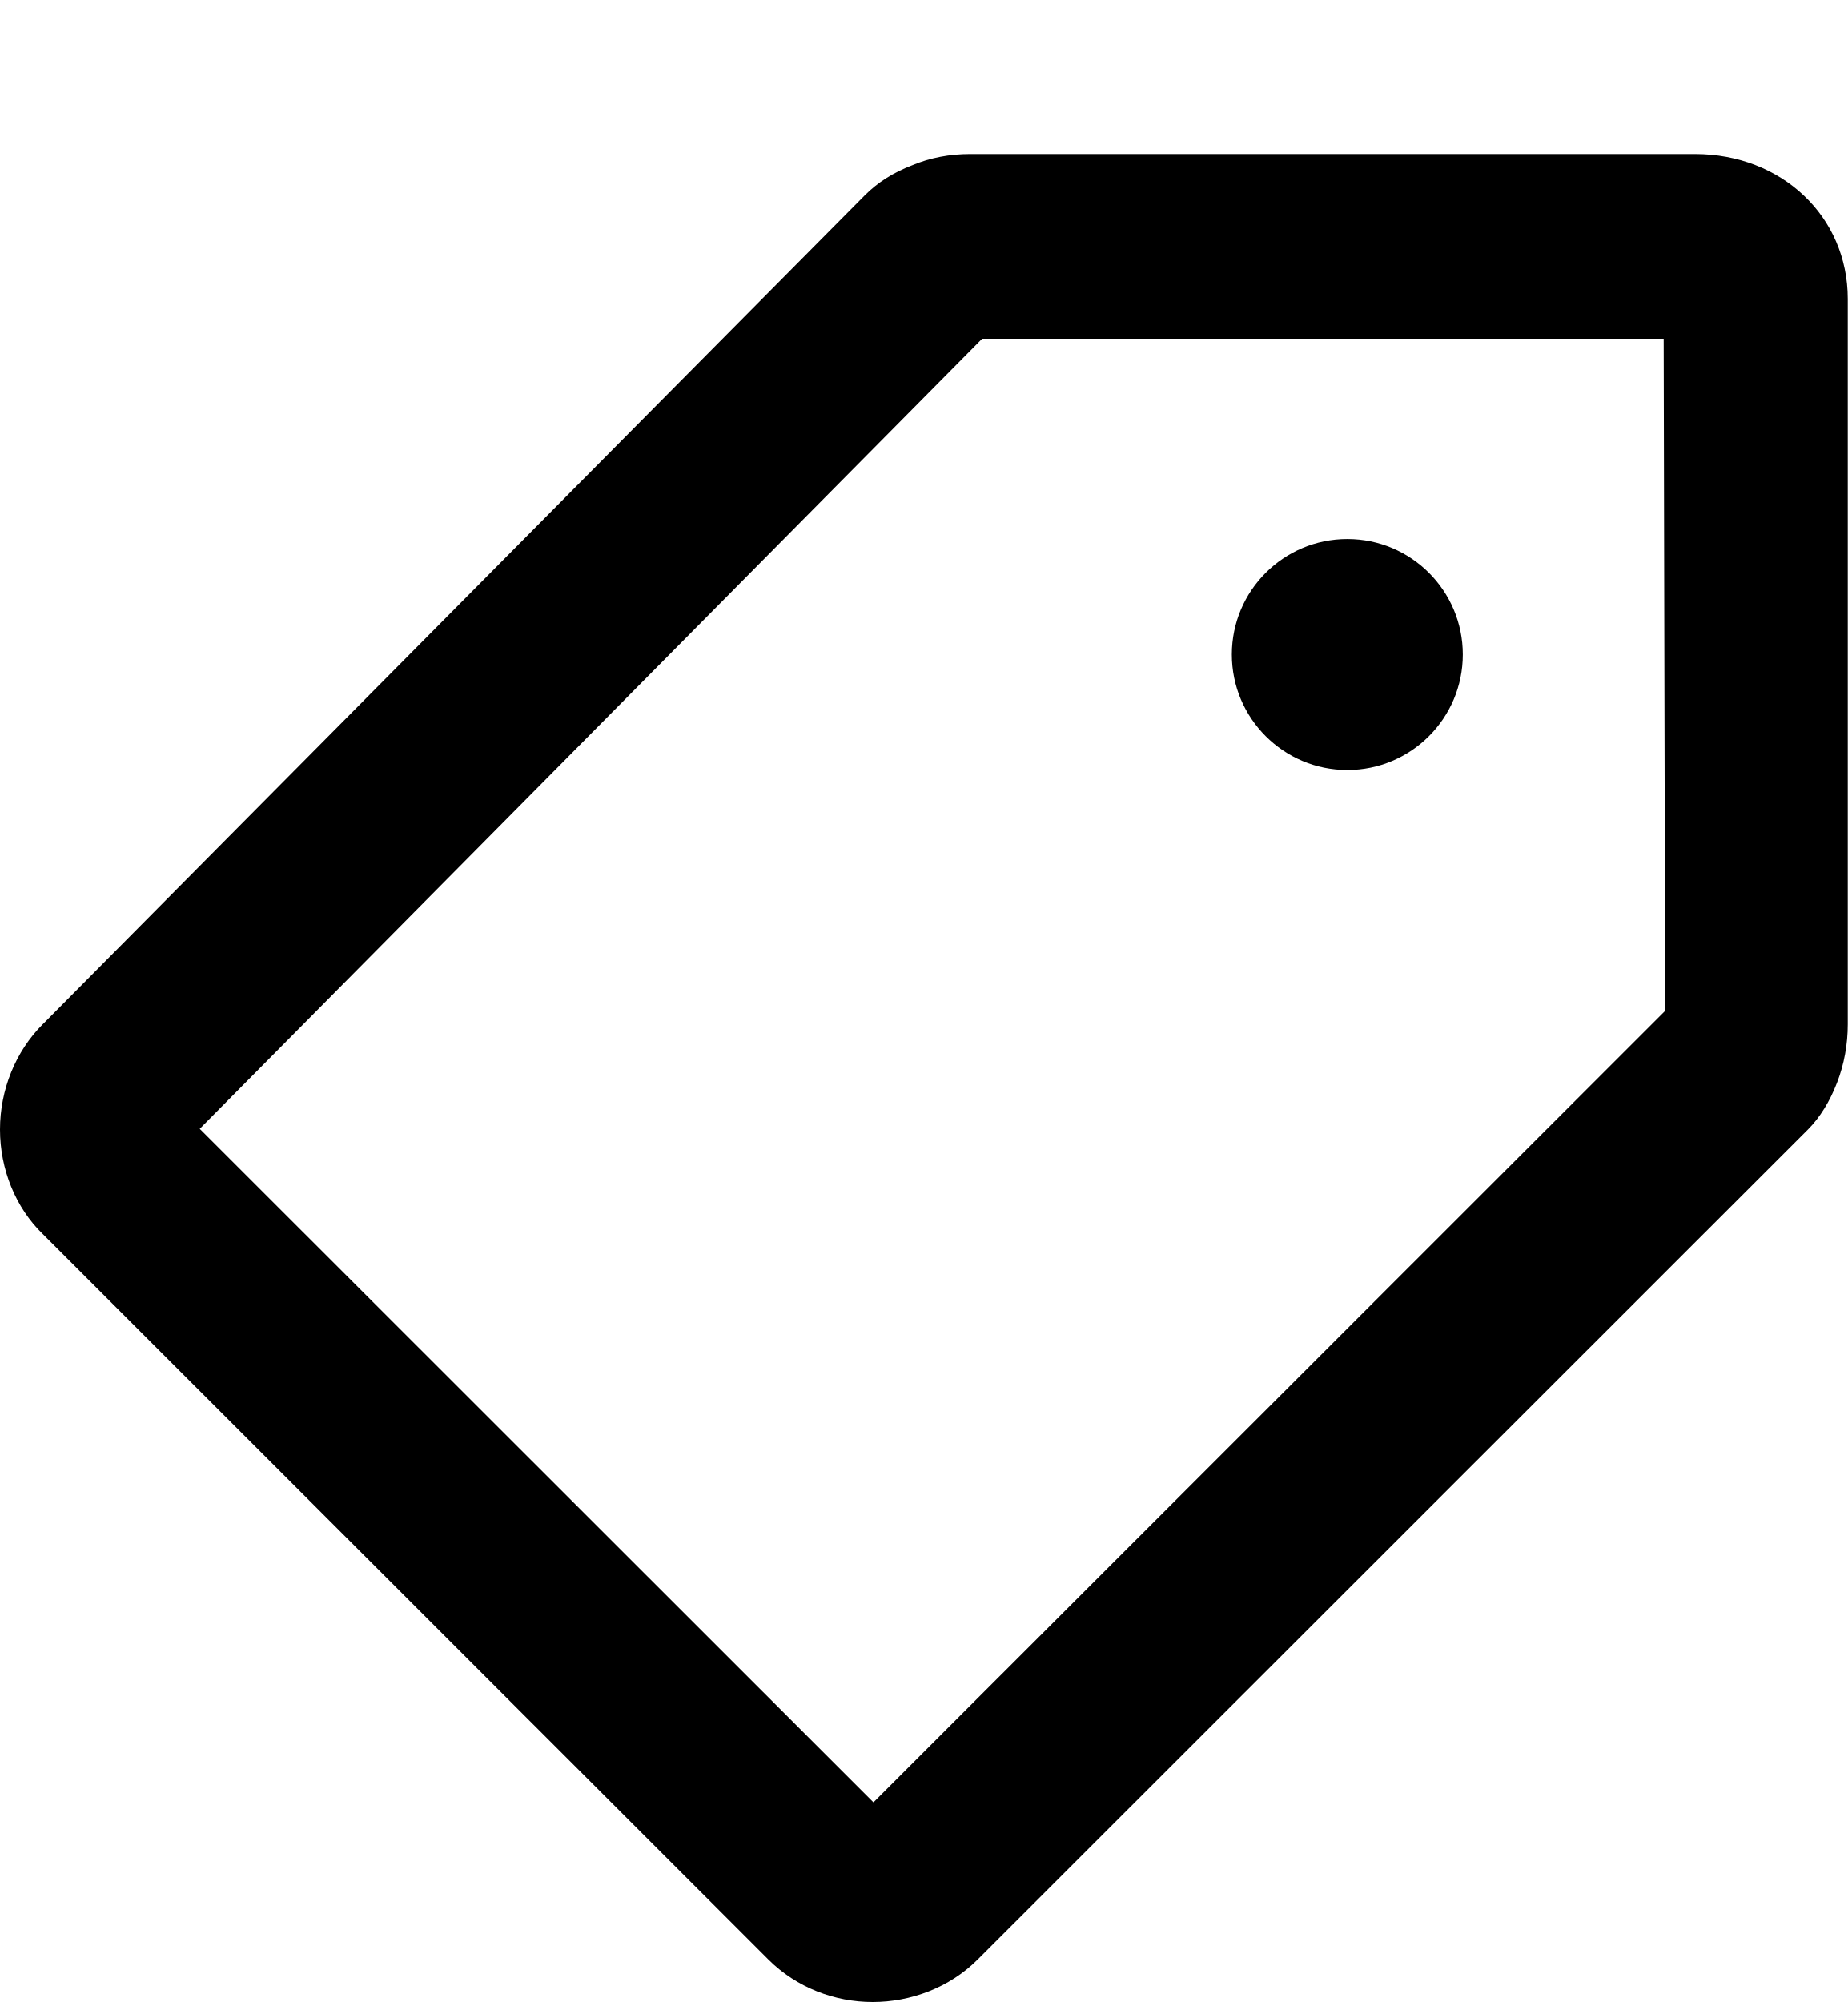
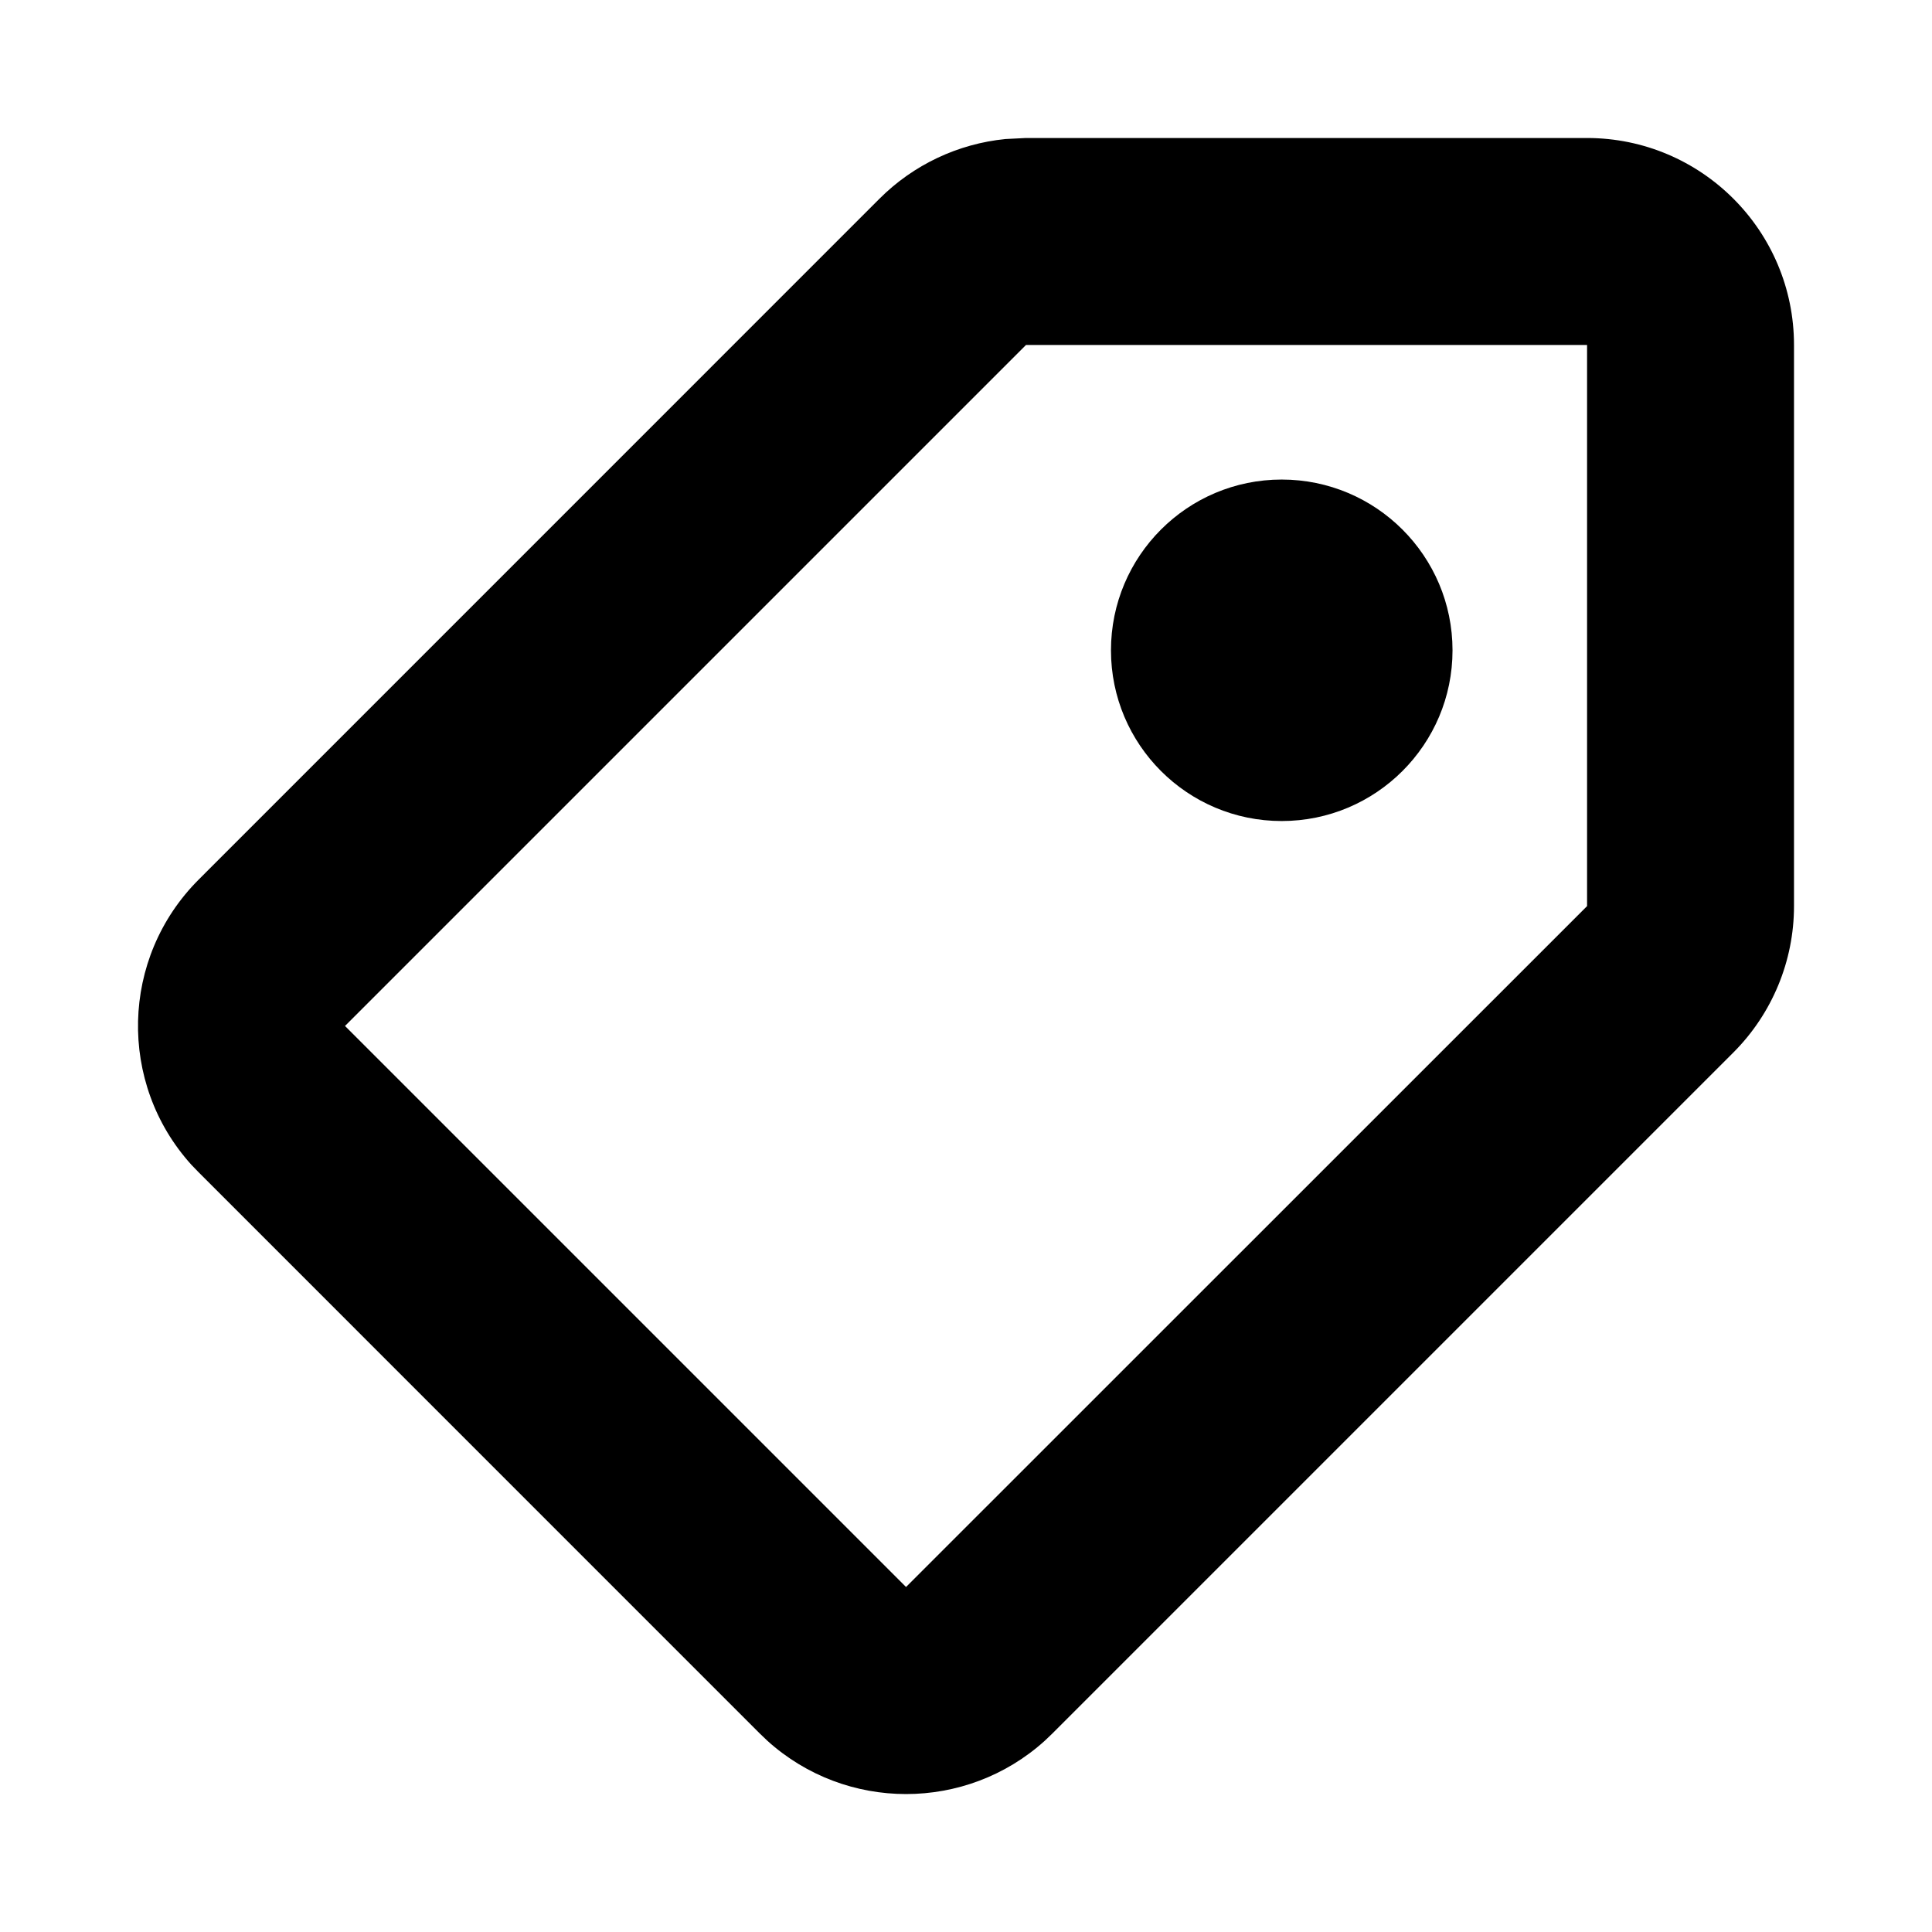
- <svg xmlns="http://www.w3.org/2000/svg" width="24" height="26" viewBox="0 0 24 26" fill="none">
-   <path d="M22.025 2H12.6C12.341 2 12.083 2.046 11.843 2.148C11.603 2.24 11.4 2.369 11.234 2.535L0.618 13.239L0.554 13.303C0.203 13.654 0 14.152 0 14.669C0 15.186 0.203 15.684 0.554 16.025L9.978 25.446C10.348 25.816 10.846 26 11.335 26C11.825 26 12.332 25.816 12.701 25.446L23.483 14.669C23.64 14.512 23.769 14.3 23.861 14.06C23.954 13.82 24 13.562 24 13.303V3.882C24 2.812 23.142 2 22.015 2H22.025ZM11.345 23.407L2.594 14.66L12.757 4.399H21.609L21.628 13.128L11.345 23.407Z" fill="black" />
-   <path d="M17.5 10C18.328 10 19 9.328 19 8.5C19 7.672 18.328 7 17.5 7C16.672 7 16 7.672 16 8.5C16 9.328 16.672 10 17.5 10Z" fill="black" />
+ <svg xmlns="http://www.w3.org/2000/svg" width="28" height="28" viewBox="0 0 28 28" fill="none">
+   <path d="M18.575 6.95C19.942 6.95 21.051 8.058 21.051 9.425C21.051 10.791 19.942 11.899 18.575 11.899C17.209 11.899 16.101 10.791 16.101 9.425C16.101 8.058 17.209 6.95 18.575 6.95Z" fill="black" />
+   <path fill-rule="evenodd" clip-rule="evenodd" d="M23.001 2C24.657 2.001 26 3.344 26 5V13.132C26 13.927 25.684 14.69 25.122 15.253L15.253 25.122L15.141 25.229C14.001 26.258 12.262 26.258 11.122 25.229L11.01 25.122L2.879 16.99L2.772 16.879C1.708 15.701 1.744 13.883 2.879 12.748L12.747 2.879C13.239 2.387 13.886 2.083 14.572 2.015L14.869 2H23.001ZM5 14.869L13.131 23L23.001 13.132V5H14.869L5 14.869Z" fill="black" />
</svg>
